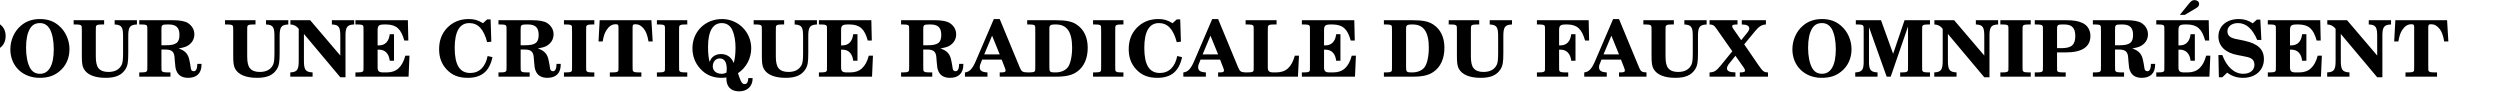
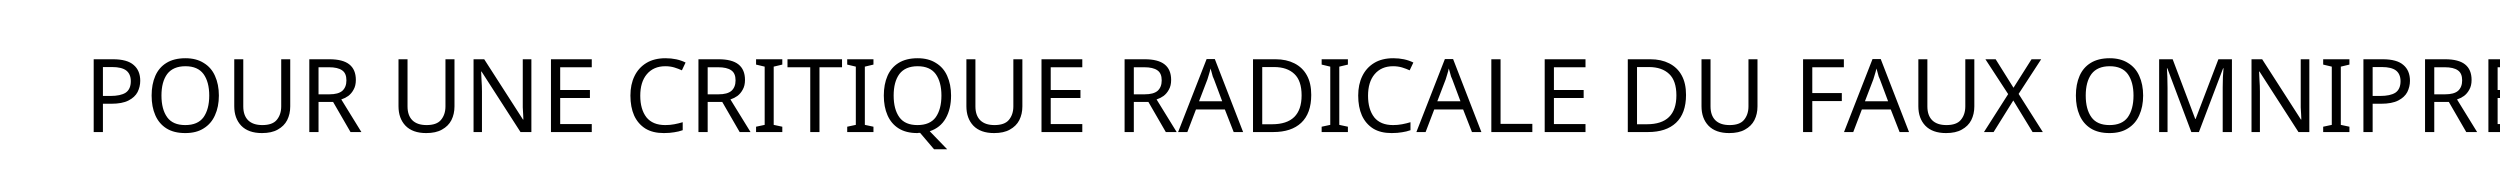
- <svg xmlns="http://www.w3.org/2000/svg" id="svg8" version="1.1" viewBox="0 0 338.226 12.361" height="12.361mm" width="338.226mm">
+ <svg xmlns="http://www.w3.org/2000/svg" id="svg8" version="1.1" viewBox="0 0 190.5 13.229" height="50" width="720">
  <defs id="defs2" />
-   <g transform="translate(64.61839,-128.6343)" id="layer1">
-     <text id="text3701" y="139.006" x="104.451" style="font-style:normal;font-variant:normal;font-weight:bold;font-stretch:normal;font-size:10.583px;line-height:1.25;font-family:'Arabic Newspaper';-inkscape-font-specification:'Arabic Newspaper Bold';letter-spacing:0px;word-spacing:0px;fill:#000000;fill-opacity:1;stroke:none;stroke-width:0.265" xml:space="preserve">
-       <tspan id="tspan3732" style="font-style:normal;font-variant:normal;font-weight:bold;font-stretch:normal;font-family:C059;-inkscape-font-specification:'C059 Bold';text-align:center;text-anchor:middle;stroke-width:0.265" y="139.006" x="104.451">POUR UNE CRITIQUE RADICALE DU FAUX OMNIPRÉSENT</tspan>
+   <g transform="translate(-72.65747,-170.7623)" id="layer1">
+     <text id="text31" y="180.823" x="79.047" style="font-style:normal;font-variant:normal;font-weight:normal;font-stretch:normal;font-size:10.583px;line-height:1.25;font-family:'Avenir Next LT Pro';-inkscape-font-specification:'Avenir Next LT Pro';letter-spacing:0px;word-spacing:0px;fill:#000000;fill-opacity:1;stroke:none;stroke-width:0.265" xml:space="preserve">
+       <tspan style="font-style:normal;font-variant:normal;font-weight:normal;font-stretch:normal;font-size:7.761px;font-family:'Avenir Next LT Pro';-inkscape-font-specification:'Avenir Next LT Pro';stroke-width:0.265" y="180.823" x="79.047" id="tspan29">POUR UNE CRITIQUE RADICALE DU FAUX OMNIPRÉSENT</tspan>
    </text>
  </g>
</svg>
